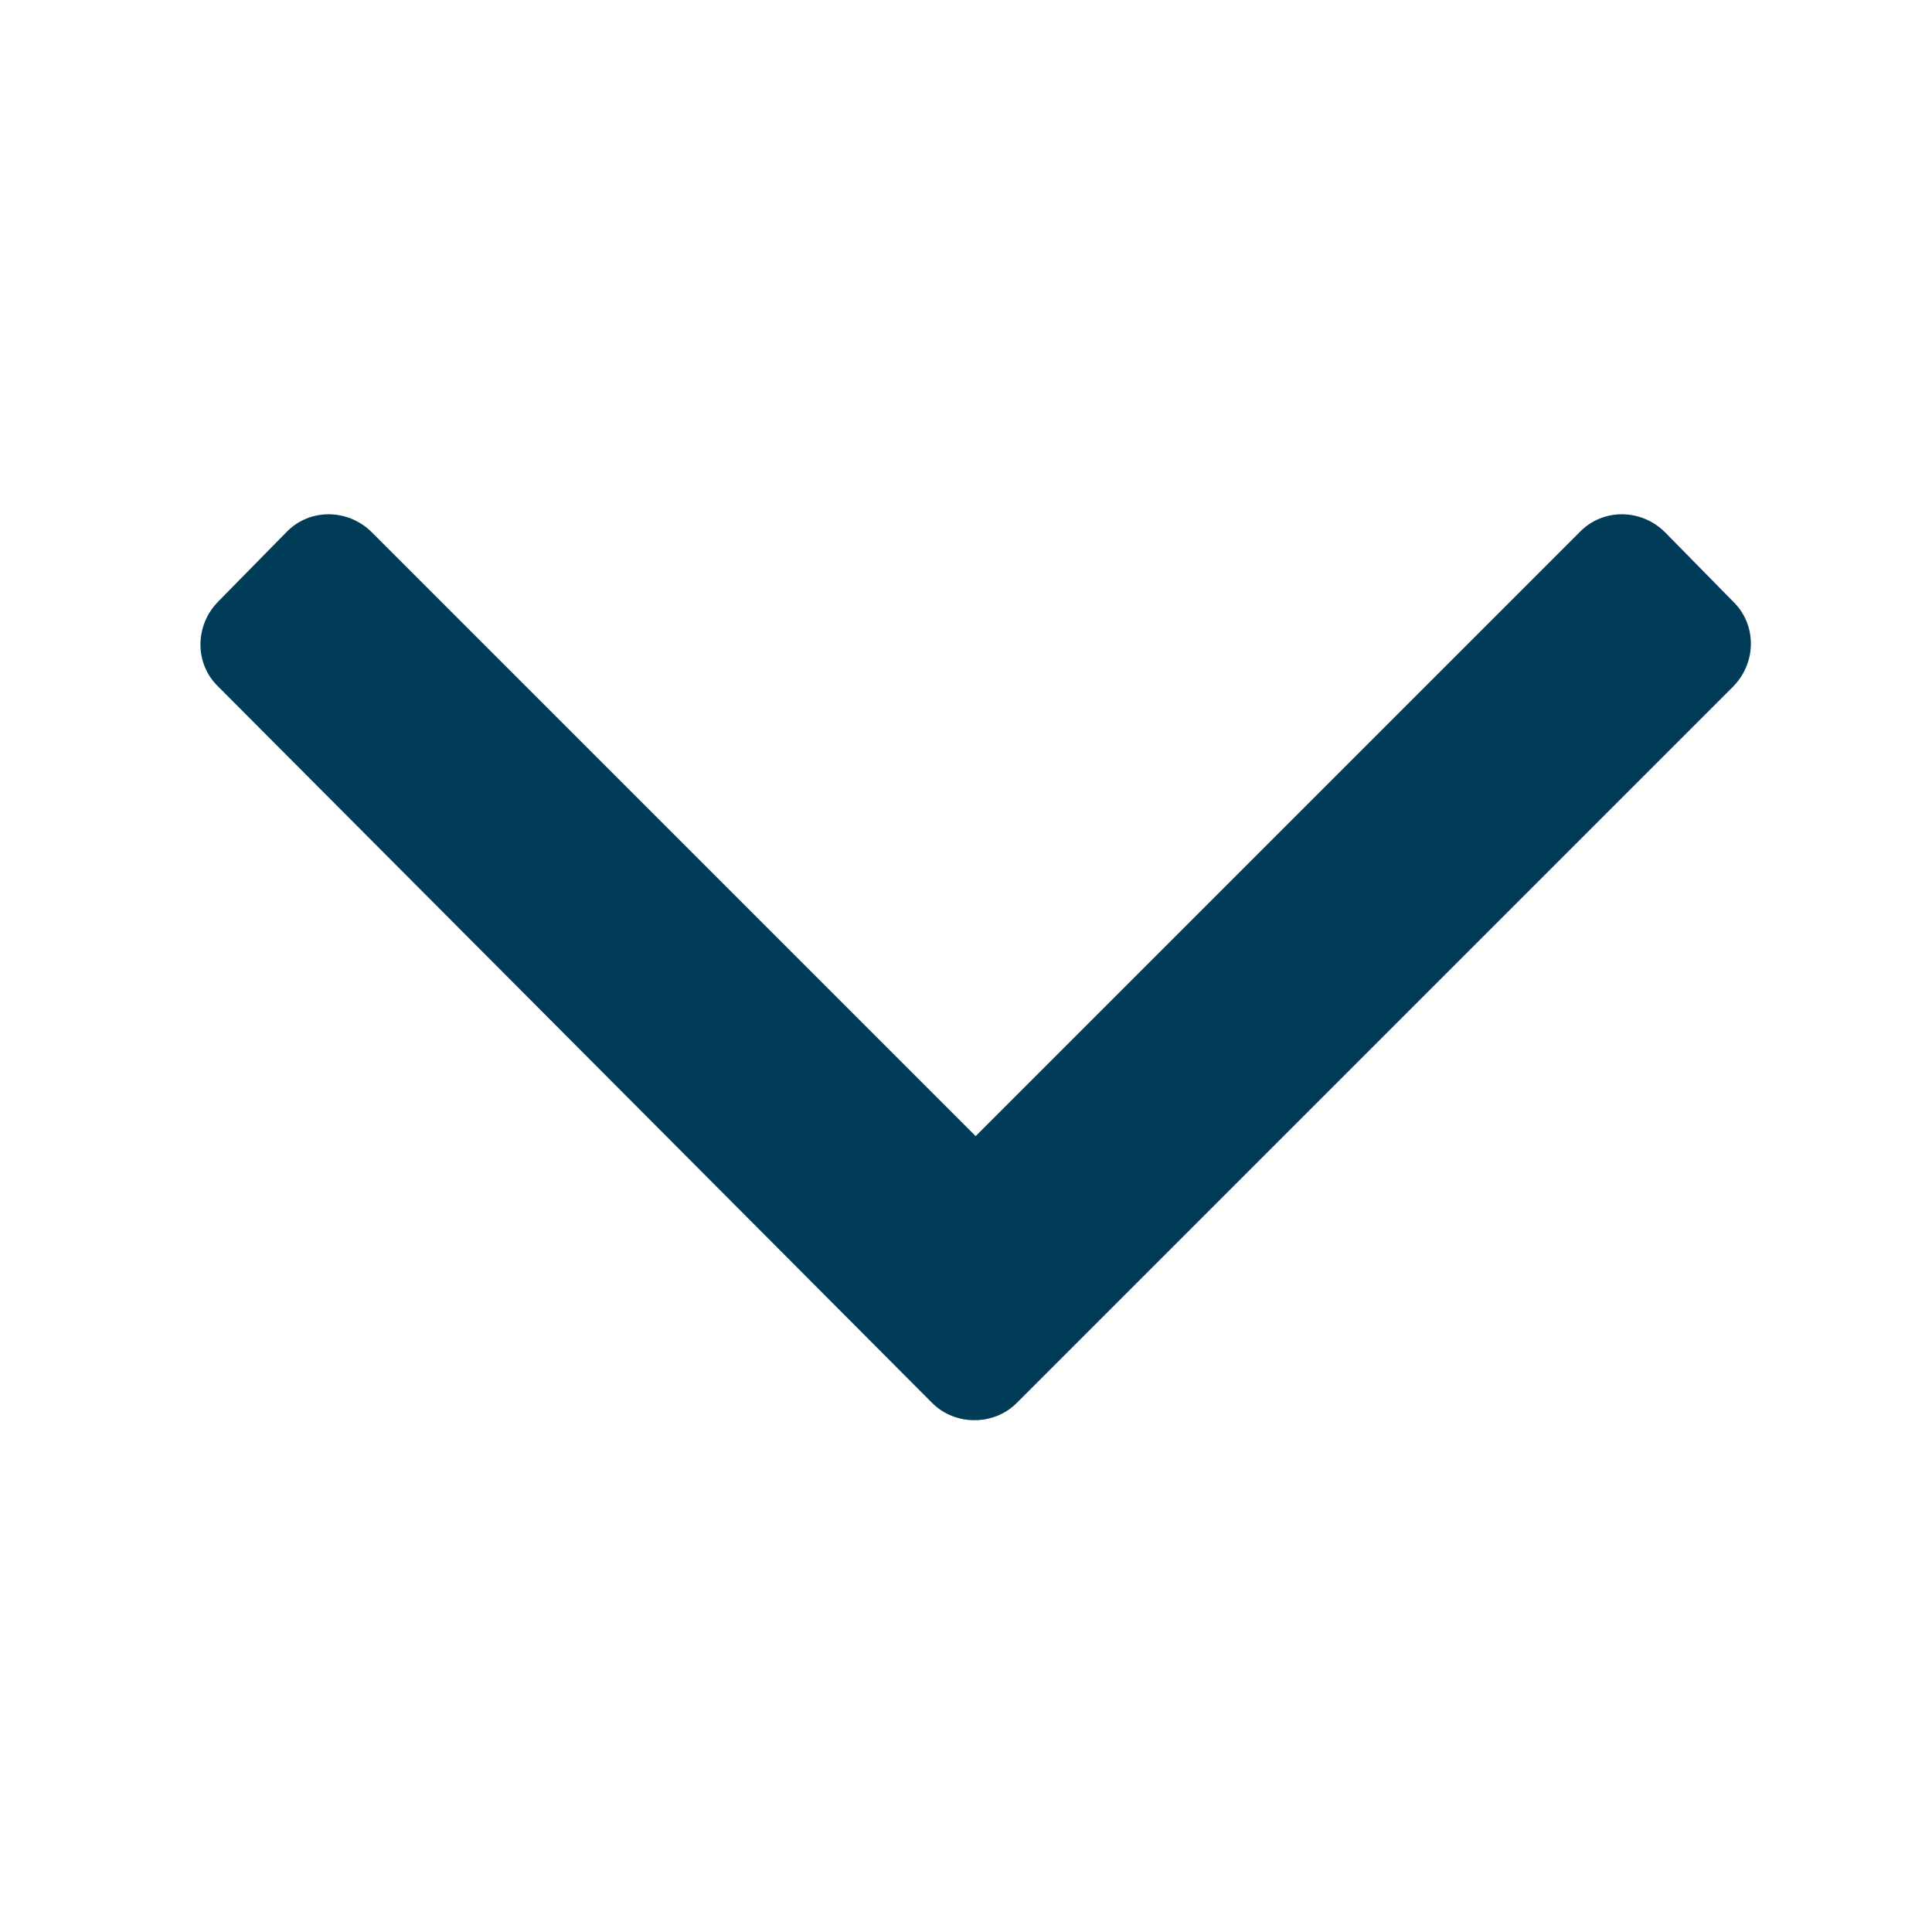
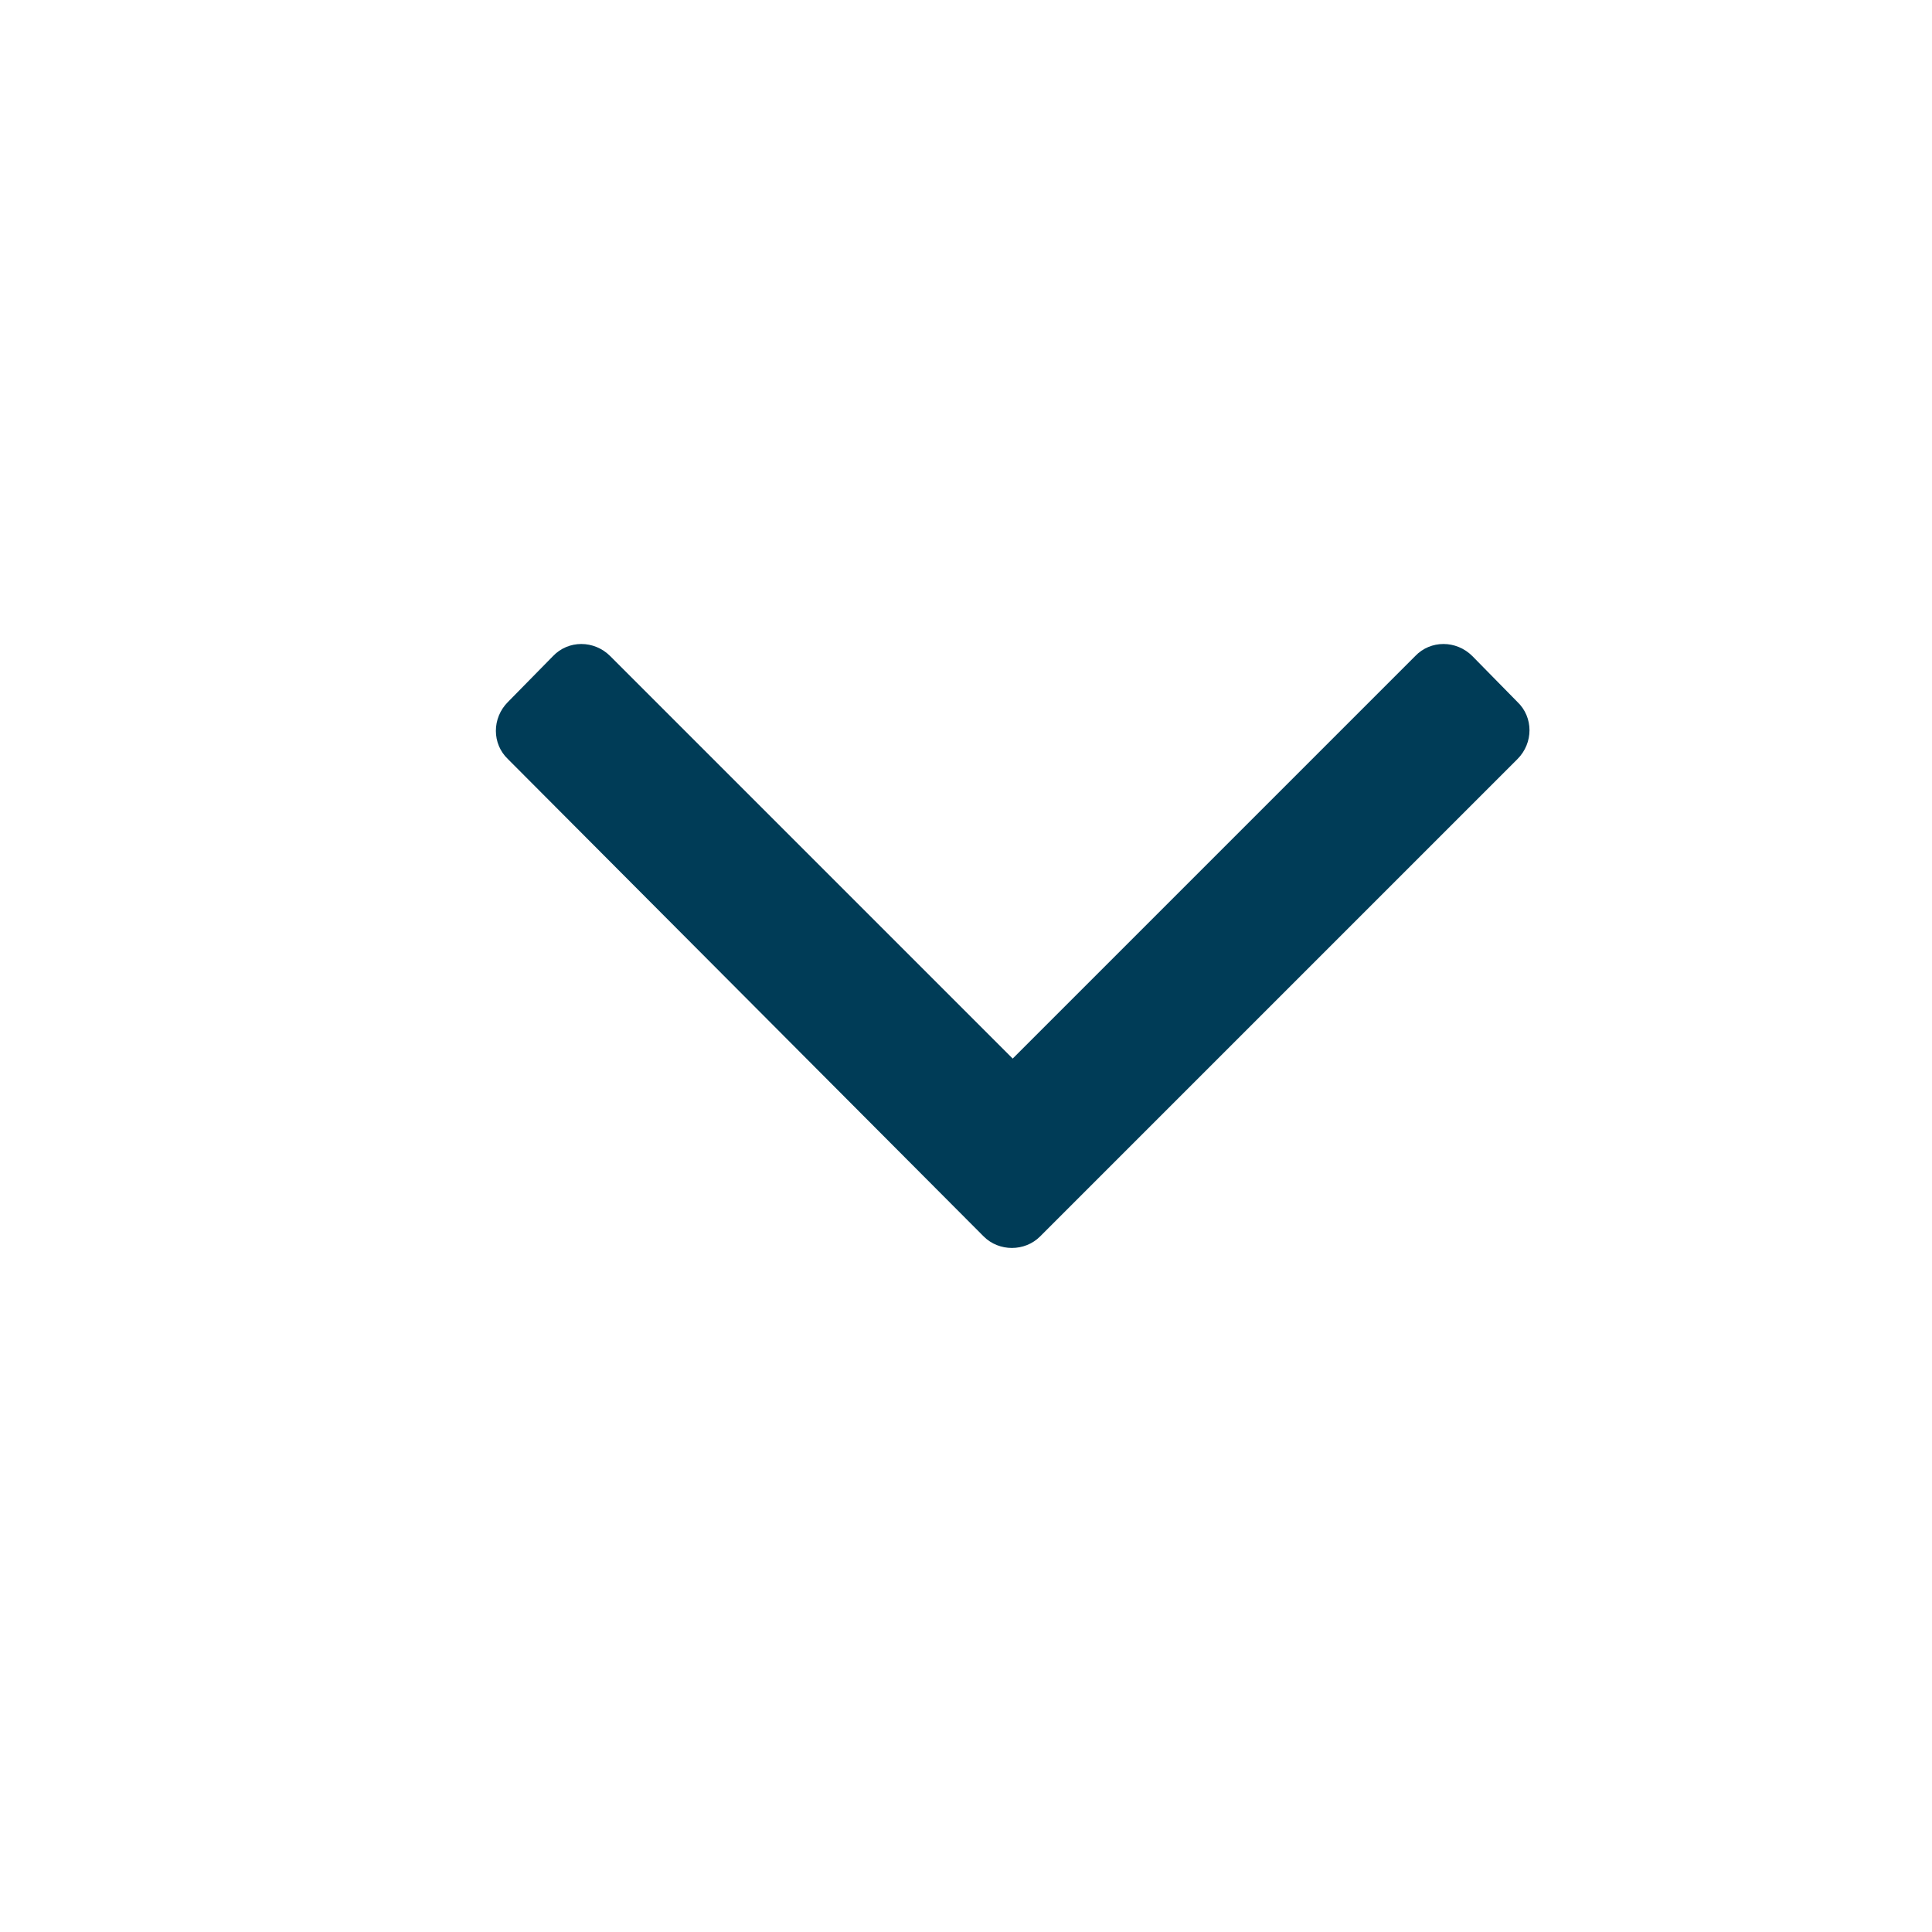
- <svg xmlns="http://www.w3.org/2000/svg" width="16" height="16" viewBox="0 0 16 16" fill="none">
-   <path d="M1.81 4.979L2.37 4.409C2.56 4.209 2.88 4.209 3.08 4.409L8.08 9.409L13.08 4.409C13.27 4.209 13.59 4.209 13.79 4.409L14.35 4.979C14.55 5.169 14.55 5.489 14.35 5.689L8.42 11.619C8.23 11.809 7.91 11.809 7.72 11.619L1.81 5.689C1.61 5.499 1.61 5.179 1.81 4.979Z" fill="#003C57" />
+ <svg xmlns="http://www.w3.org/2000/svg" width="24" height="24" viewBox="0 0 24 24" fill="none">
+   <path d="M6.31 8.72L6.87 8.15C7.06 7.95 7.38 7.95 7.58 8.15L12.58 13.15L17.58 8.15C17.77 7.95 18.09 7.95 18.29 8.15L18.85 8.72C19.05 8.91 19.05 9.23 18.85 9.43L12.92 15.36C12.73 15.55 12.41 15.55 12.22 15.36L6.31 9.43C6.11 9.24 6.11 8.92 6.31 8.72Z" fill="#003C57" />
</svg>
